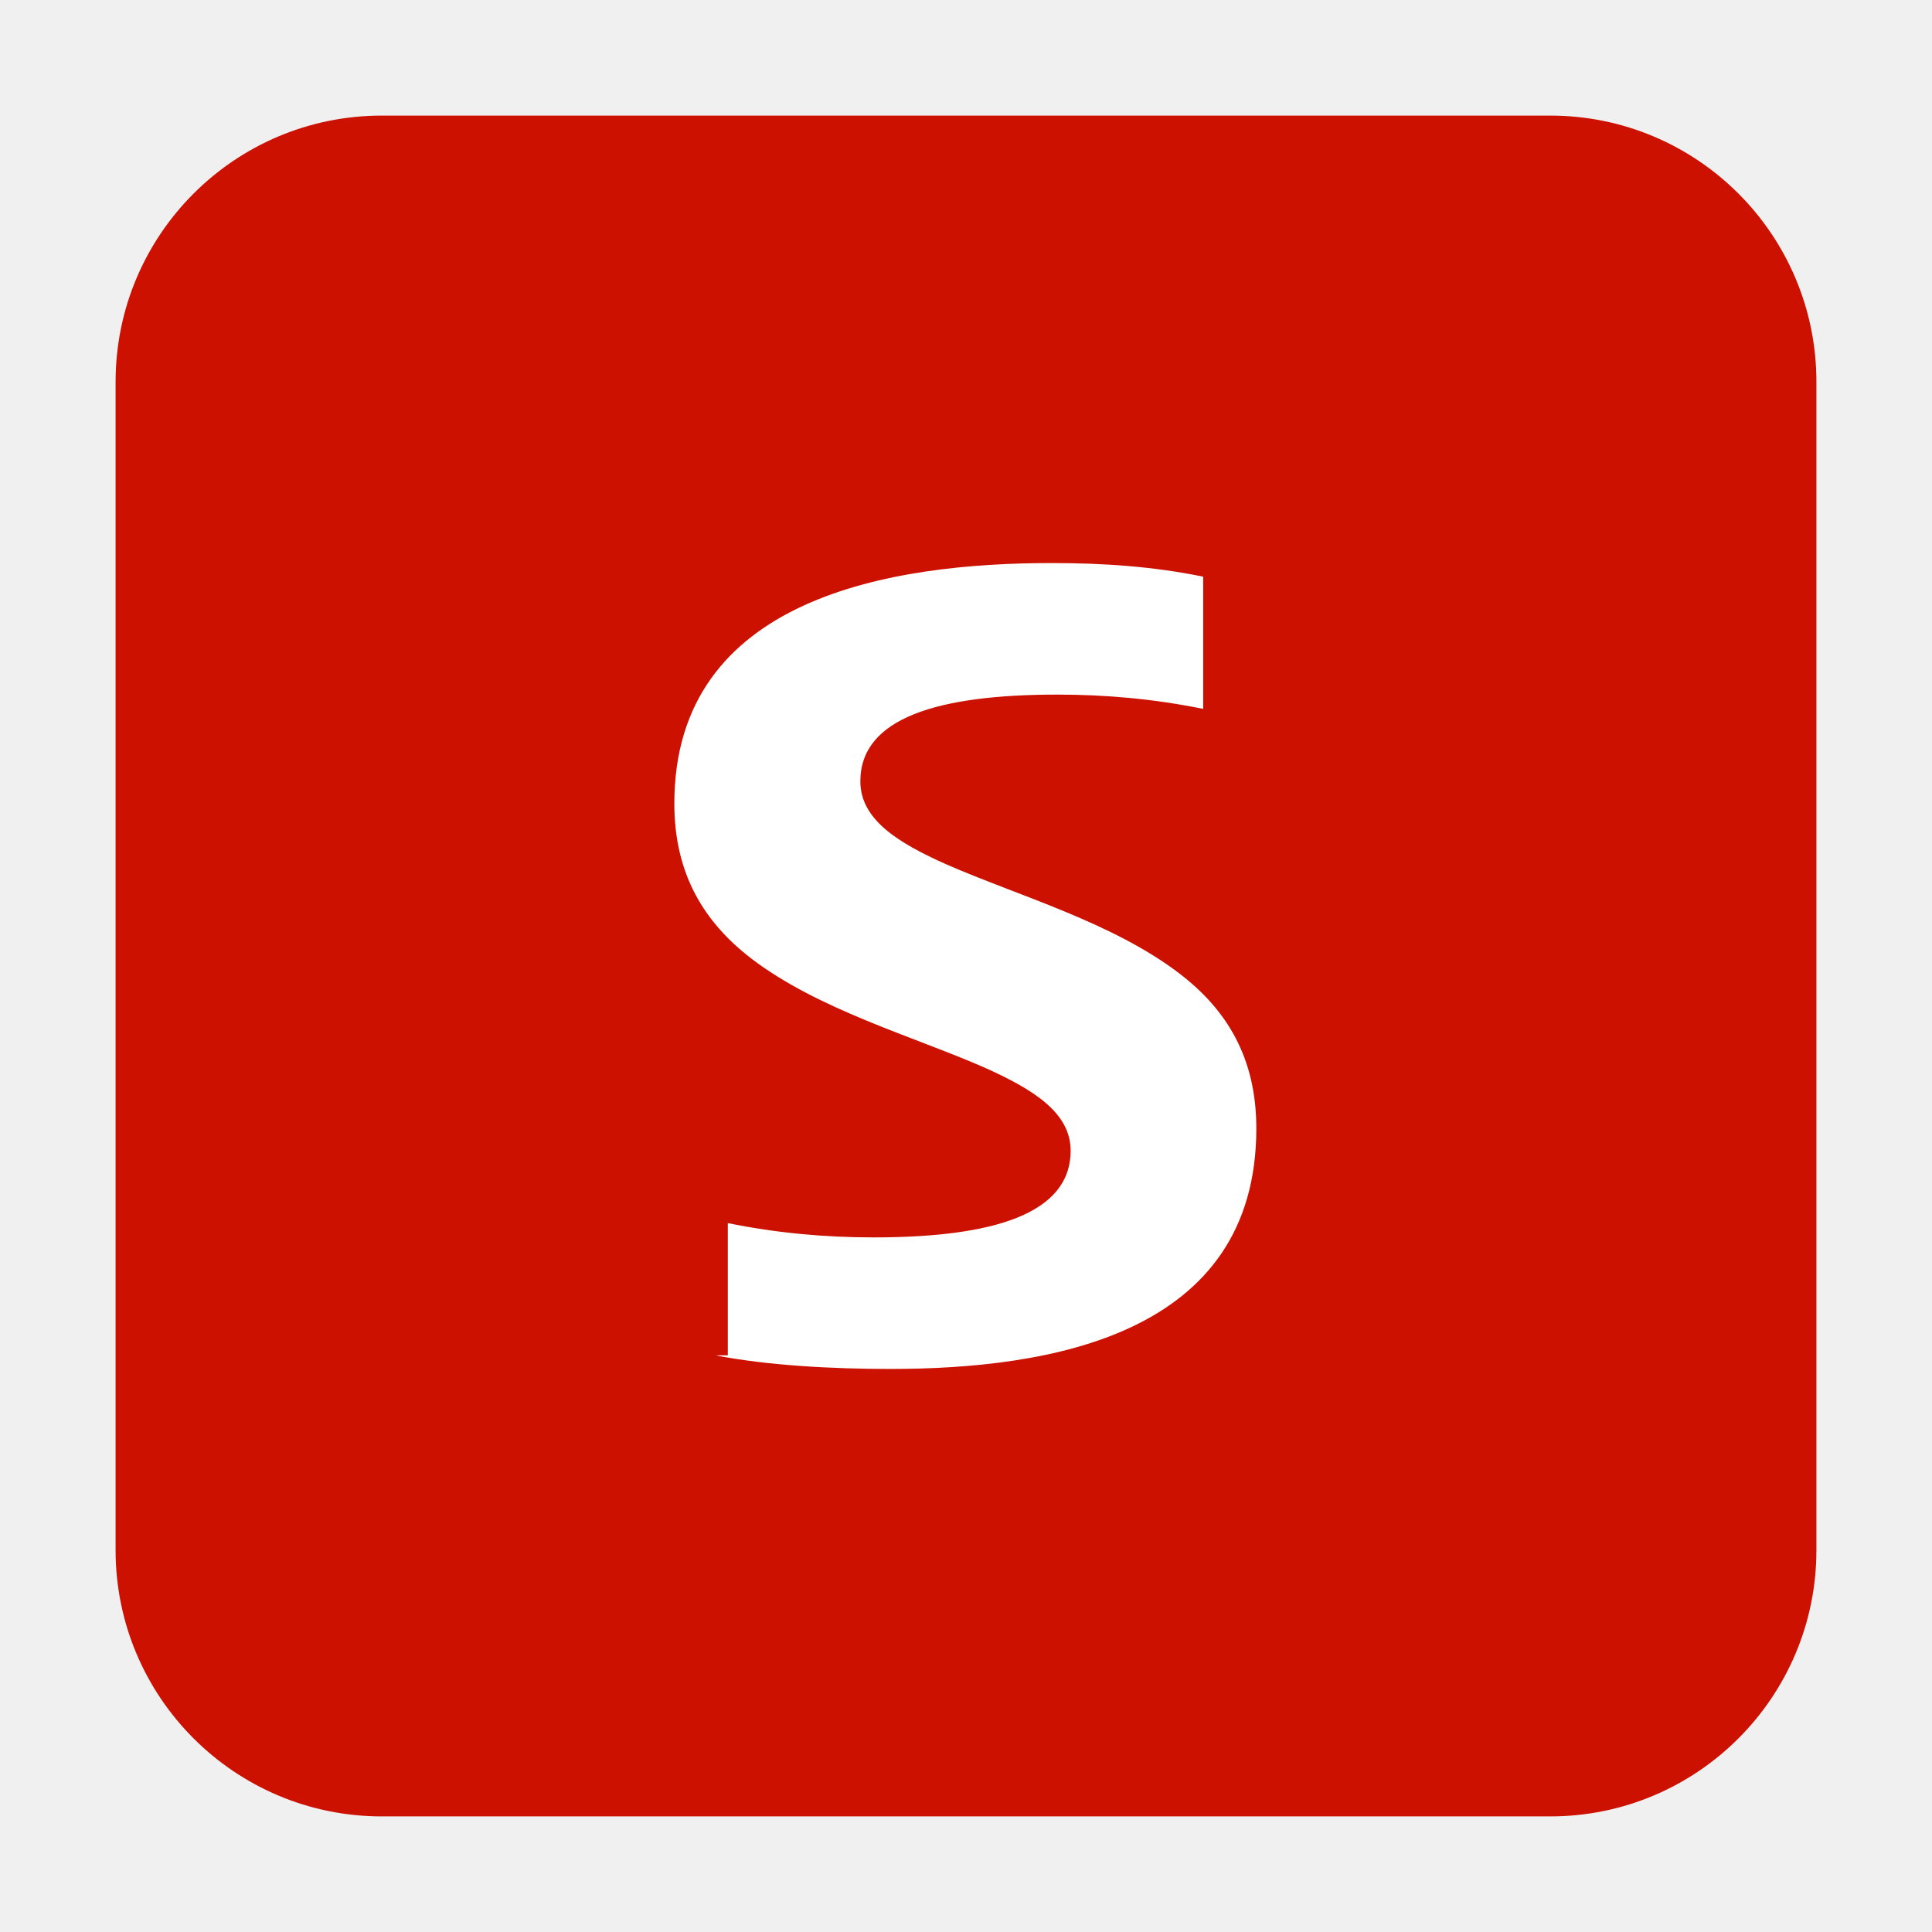
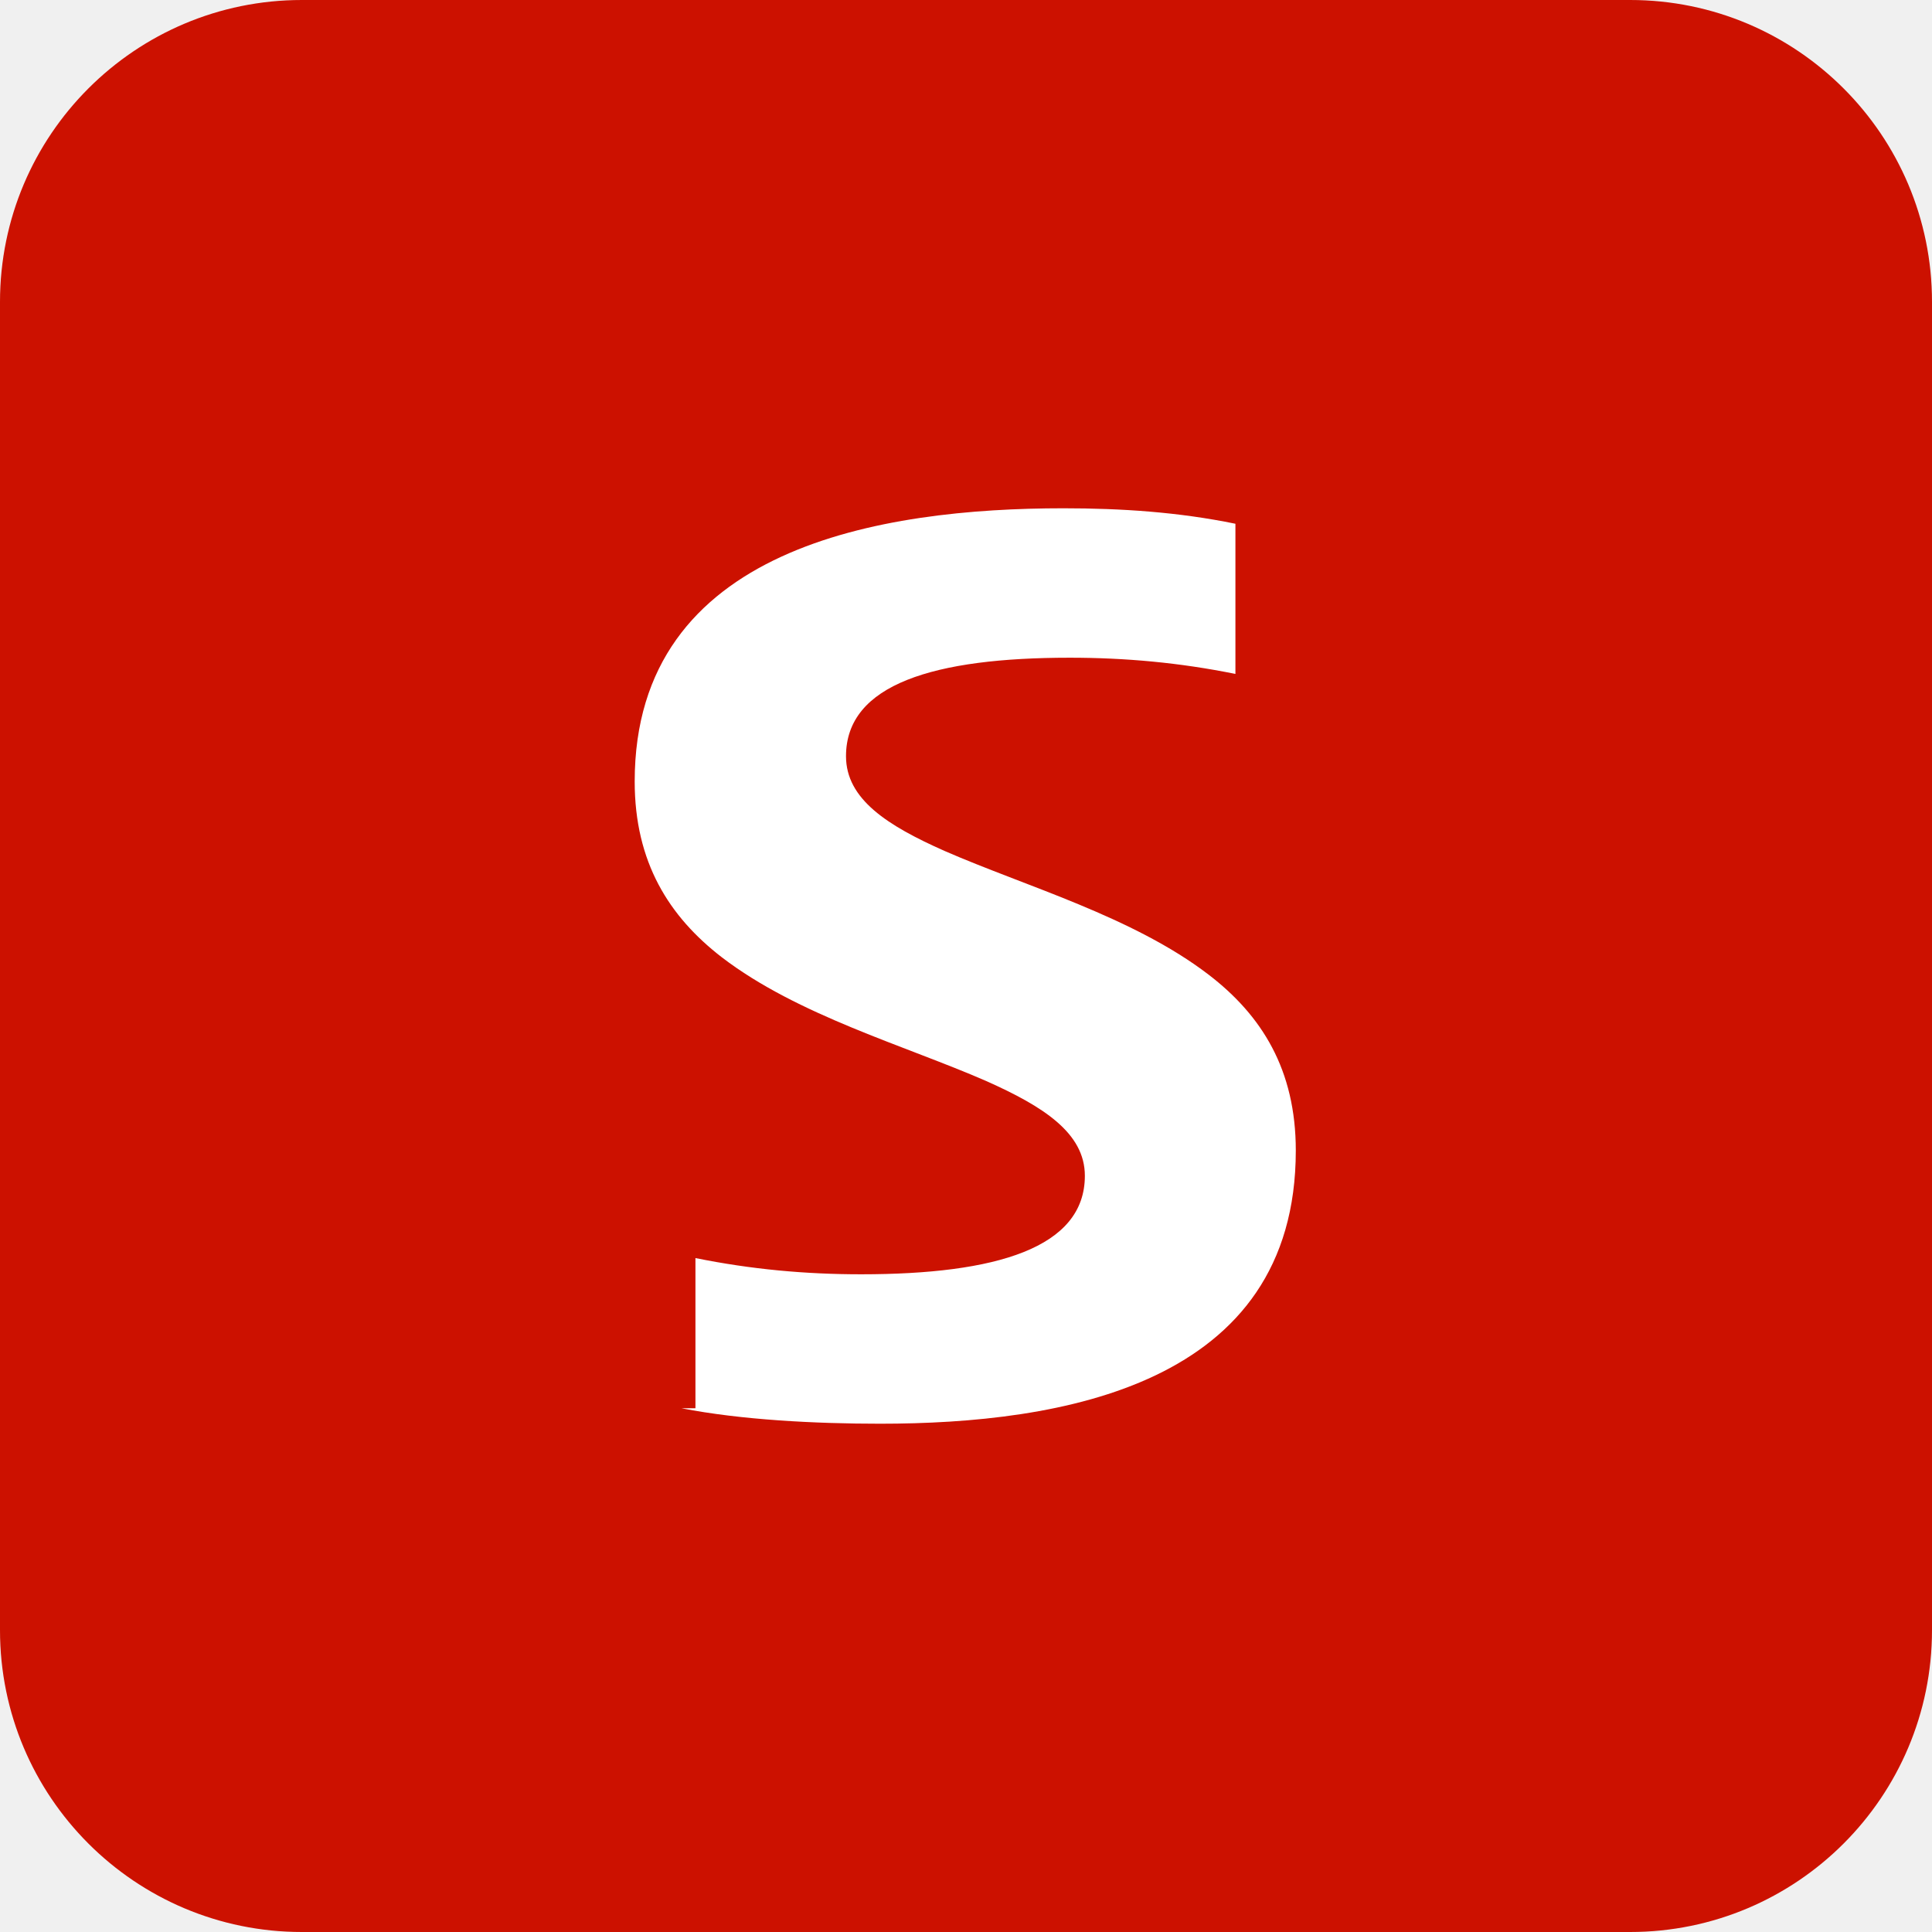
- <svg xmlns="http://www.w3.org/2000/svg" viewBox="44 44 936 936" width="1024" height="1024">
-   <defs>
-     <clipPath id="round">
-       <rect x="100.0" y="100.0" width="824" height="824" rx="129" ry="129" />
-     </clipPath>
-   </defs>
-   <g clip-path="url(#round)">
-     <rect x="100.0" y="100.0" width="824" height="824" fill="#CC1100" />
-     <g transform="translate(100 100) scale(1.609375)">
-       <path d="M180.6,373.2 C196.4,376.3 216.1,377.3 233.2,377.3 C281.1,377.3 343.4,367.2 343.4,304.9 C343.4,283.5 334.4,269.1 320.3,258.3 C300.2,242.9 271.8,234.9 250.3,225.5 C235.2,218.8 224.2,211.8 224.2,200.4 C224.2,181.3 247.6,174.3 283.5,174.3 C298.2,174.3 312.6,175.6 327.4,178.6 L327.4,138.8 C312.3,135.7 297.2,134.7 281.8,134.7 C233.9,134.7 168.2,144.8 168.2,207.1 C168.2,228.5 177.3,242.9 191.3,253.7 C211.4,269.1 239.9,277.1 261.4,286.5 C276.4,293.2 287.5,300.2 287.5,311.6 C287.5,330.7 264.0,337.7 228.2,337.7 C213.5,337.7 199.1,336.4 184.3,333.4 L184.3,373.2 Z" fill="#FFFFFF" />
-     </g>
-   </g>
+ <svg xmlns="http://www.w3.org/2000/svg" width="32" height="32" viewBox="0 0 512 512" fill="none">
+   <path d="M80,0 H432 A80,80,0,0,1,512,80 V432 A80,80,0,0,1,432,512 H80 A80,80,0,0,1,0,432 V80 A80,80,0,0,1,80,0 Z" fill="#CC1100" />
+   <path d="M180.6,373.2 C196.4,376.3 216.1,377.3 233.2,377.3 C281.1,377.3 343.4,367.2 343.4,304.9 C343.4,283.5 334.4,269.1 320.3,258.3 C300.2,242.9 271.8,234.9 250.3,225.5 C235.2,218.8 224.2,211.8 224.2,200.4 C224.2,181.3 247.6,174.3 283.5,174.3 C298.2,174.3 312.6,175.6 327.4,178.6 L327.4,138.8 C312.3,135.7 297.2,134.7 281.8,134.7 C233.9,134.7 168.2,144.8 168.2,207.1 C168.2,228.5 177.3,242.9 191.3,253.7 C211.4,269.1 239.9,277.1 261.4,286.5 C276.4,293.2 287.5,300.2 287.5,311.6 C287.5,330.7 264.0,337.7 228.2,337.7 C213.5,337.7 199.1,336.4 184.3,333.4 L184.3,373.2 Z" fill="#FFFFFF" />
</svg>
